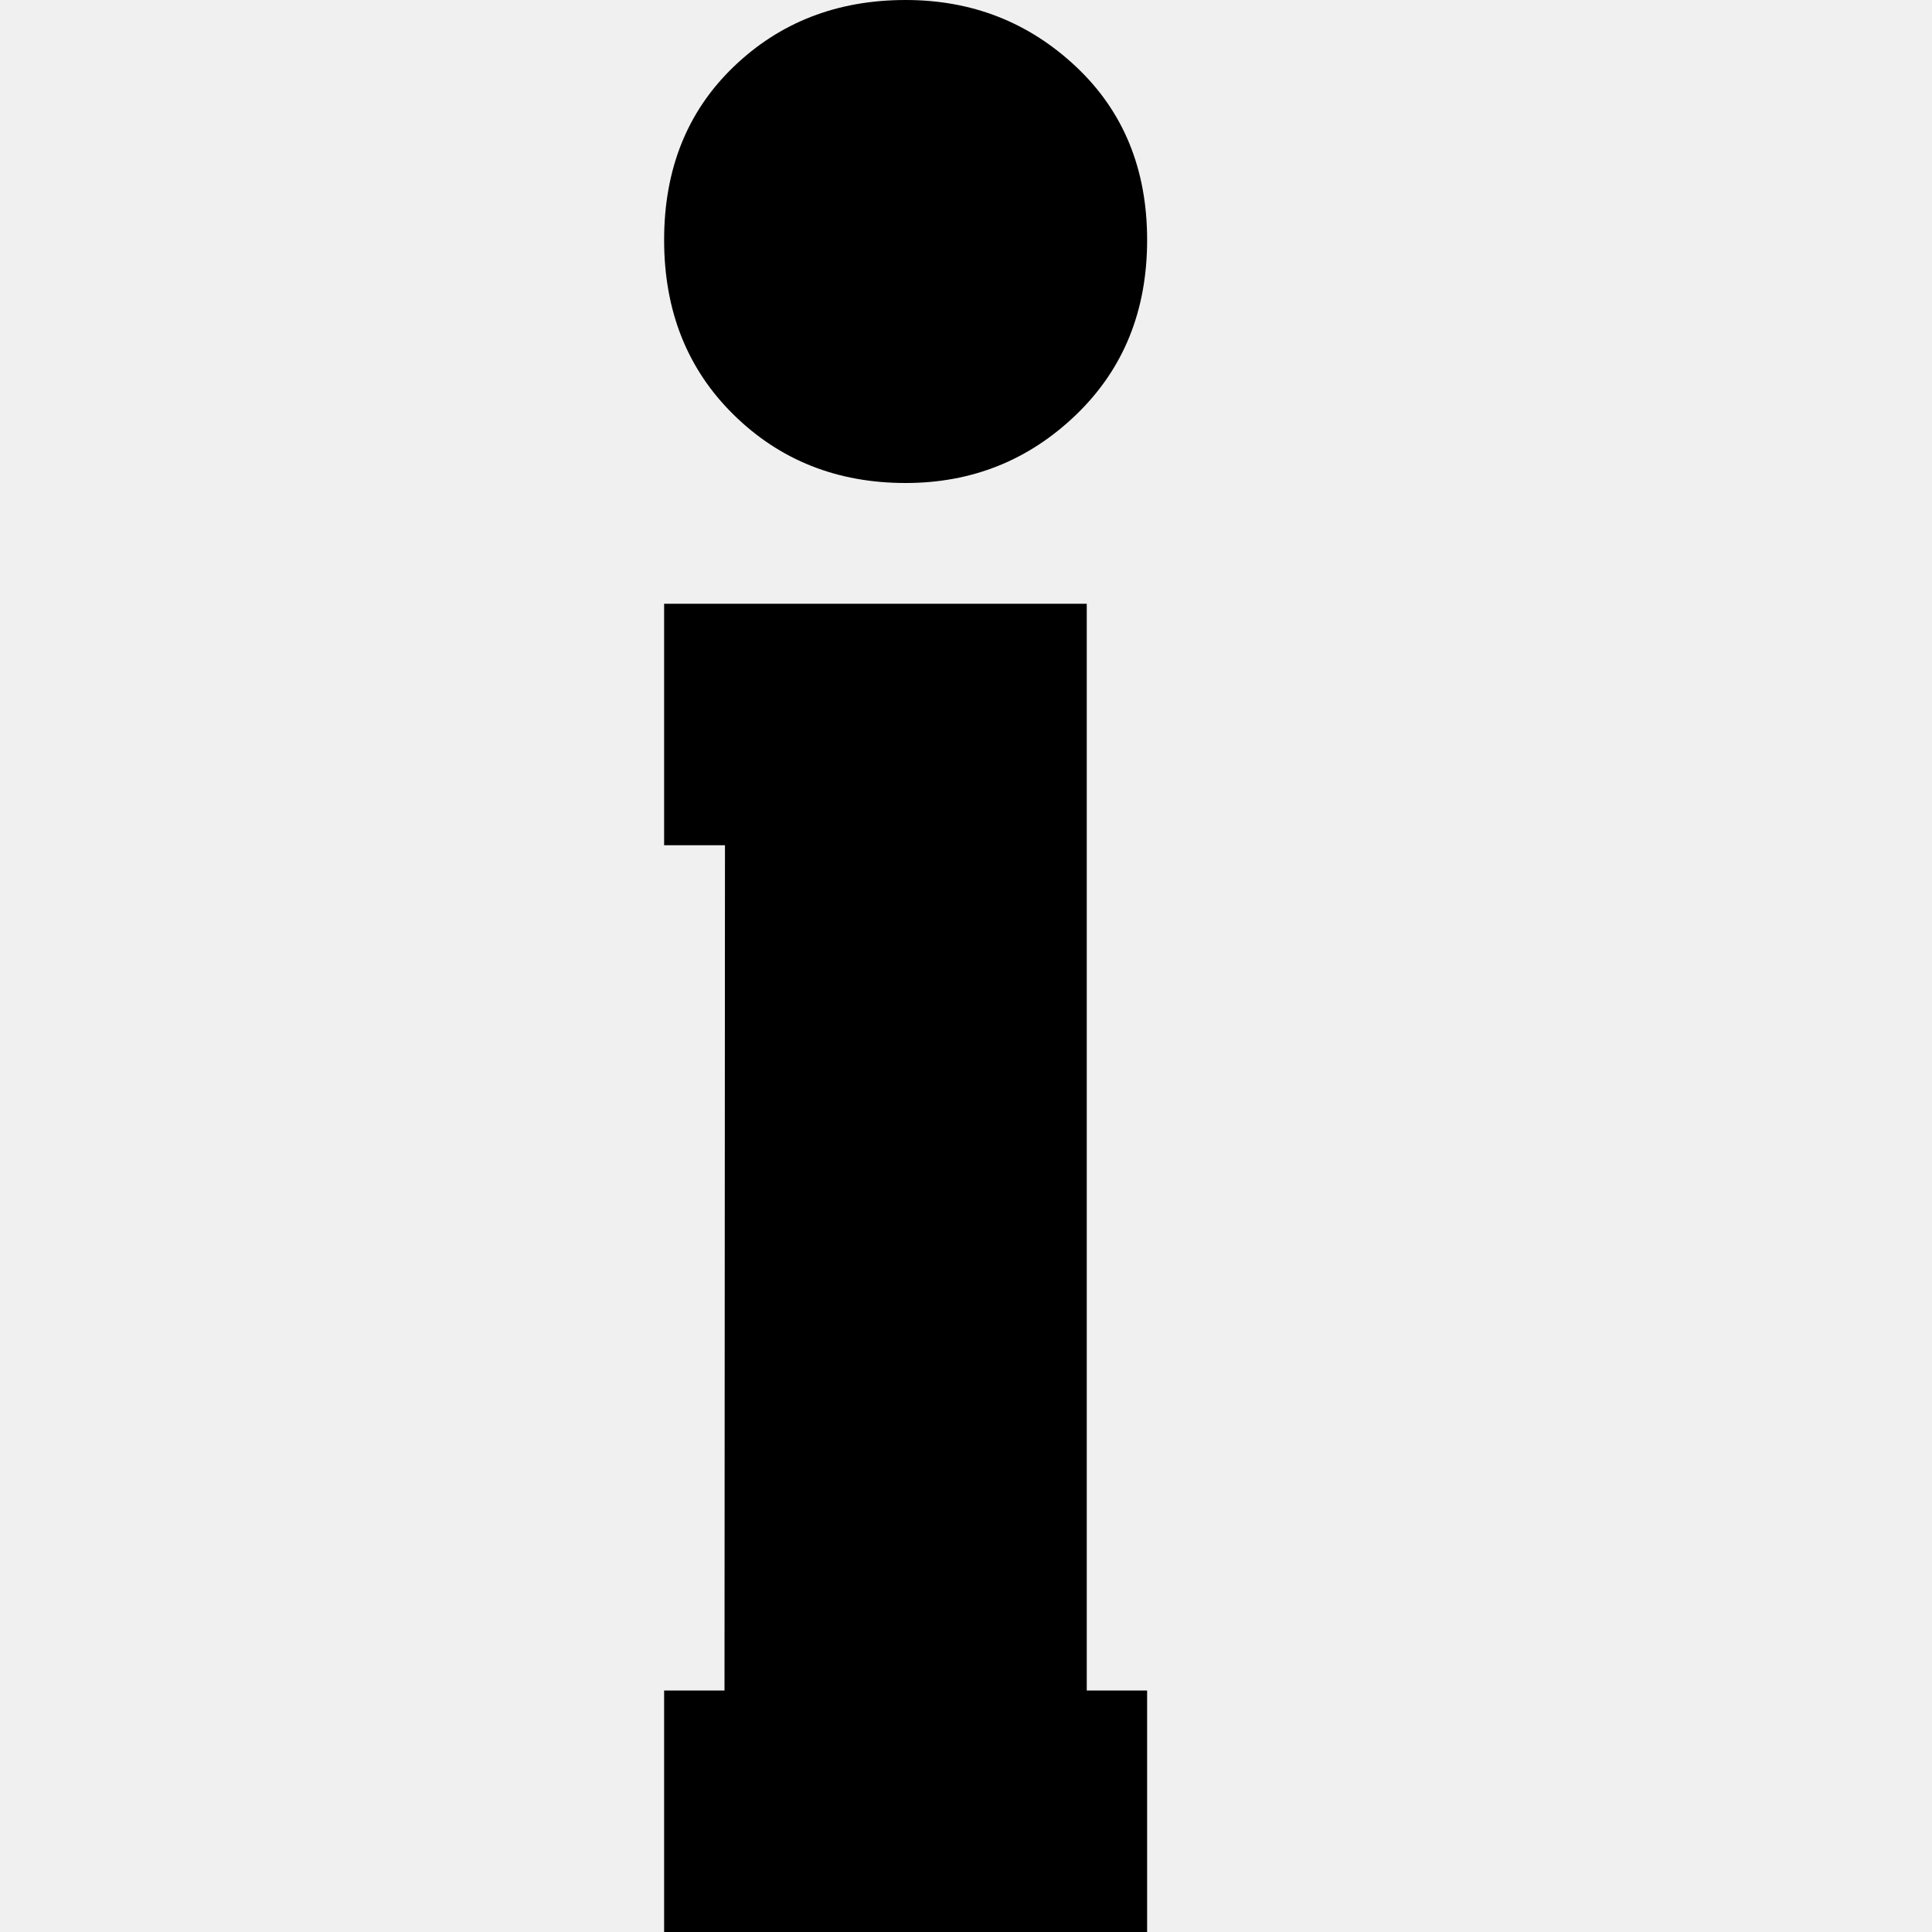
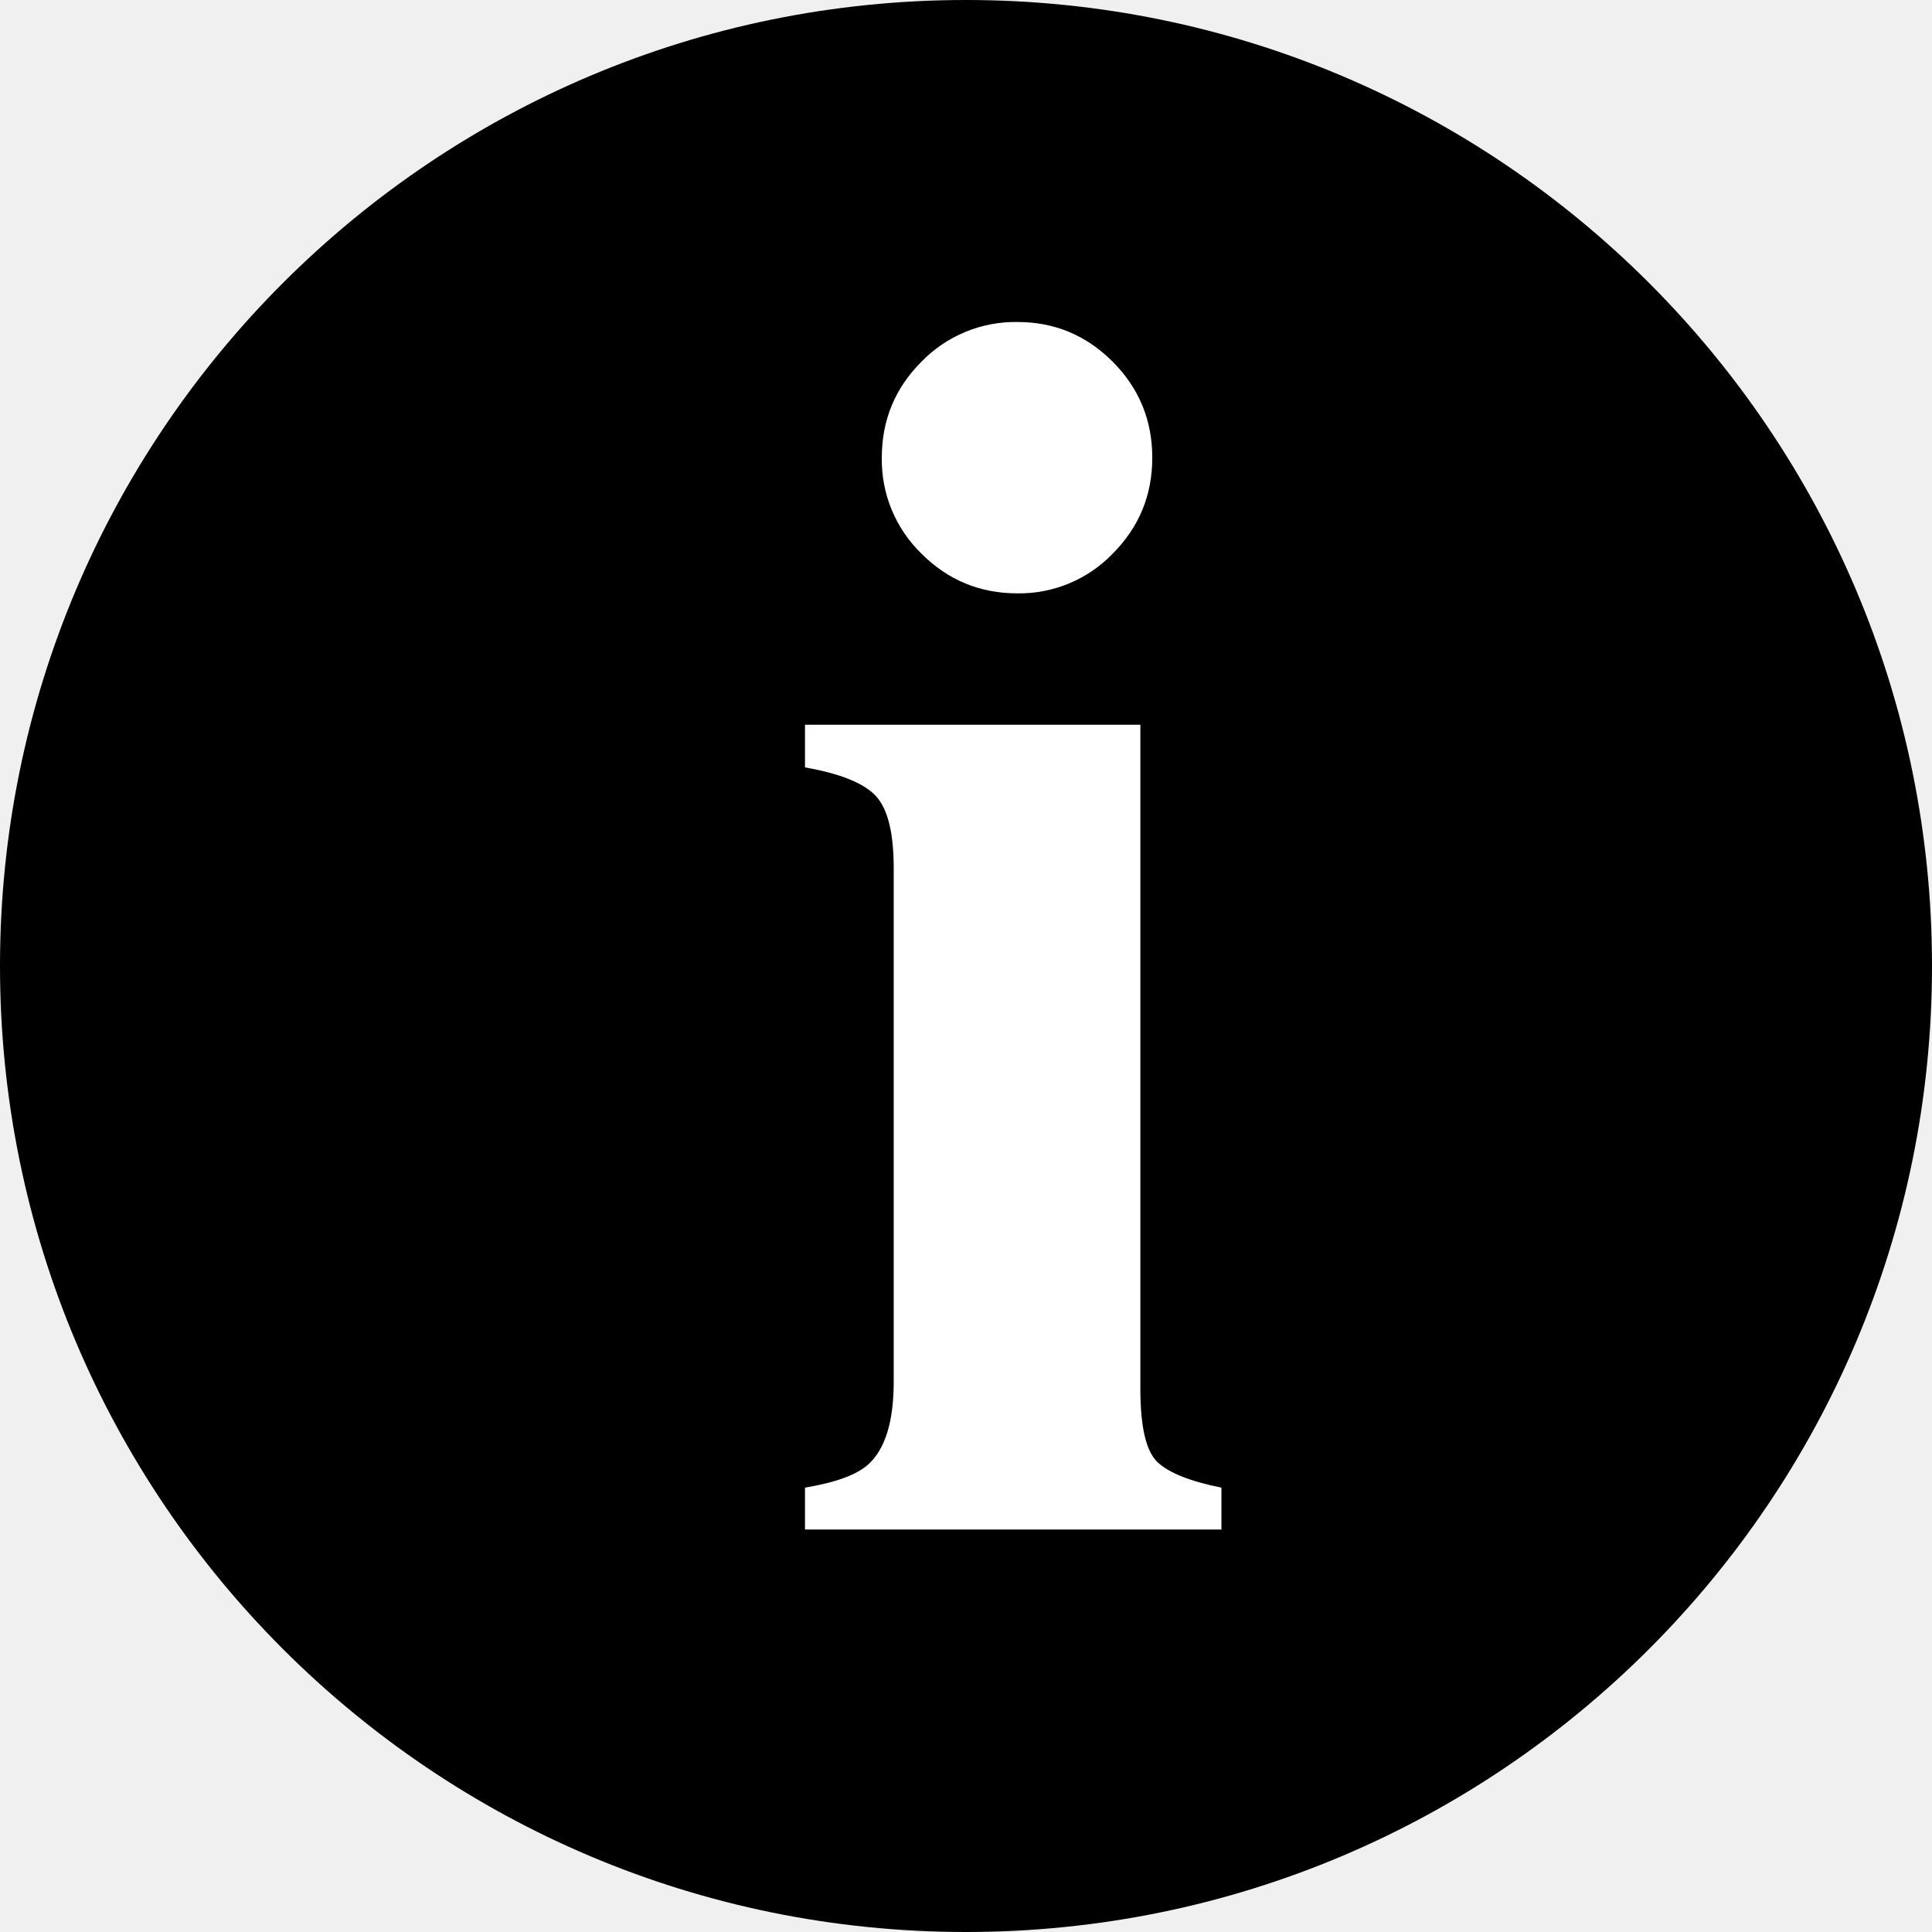
- <svg xmlns="http://www.w3.org/2000/svg" width="512px" height="512px" viewBox="0 0 512 512" version="1.1">
-   <defs />
-   <g id="Page-1" stroke="none" stroke-width="1" fill="none" fill-rule="evenodd">
-     <g id="info-large" fill="#000000">
-       <path d="M288,160 L288,448 L304,448 L304,512 L176,512 L176,448 L192,448 L192.125,224 L176,224 L176,160 L288,160 Z M176,63.597 C176,44.813 182.133,29.518 194.4,17.711 C206.667,5.904 221.867,-1.63709046e-14 240,0 C257.6,0 272.667,5.904 285.2,17.711 C297.733,29.518 304,44.813 304,63.597 C304,82.382 297.733,97.811 285.2,109.887 C272.667,121.962 257.6,128 240,128 C221.867,128 206.667,121.962 194.4,109.887 C182.133,97.811 176,82.382 176,63.597 L176,63.597 Z" id="!-copy" />
-     </g>
+ <svg xmlns="http://www.w3.org/2000/svg" width="24" height="24" viewBox="0 0 24 24">
+   <g fill="none" fill-rule="evenodd">
+     <path fill="#000" fill-rule="nonzero" d="M12 24C5.373 24 0 18.627 0 12S5.373 0 12 0s12 5.373 12 12-5.373 12-12 12z" />
+     <path fill="#FFF" d="M11.447 4.493A1.625 1.625 0 0 1 12.64 4c.459 0 .853.164 1.182.493.328.329.492.726.492 1.193 0 .466-.164.863-.492 1.192a1.612 1.612 0 0 1-1.182.493c-.467 0-.864-.164-1.193-.493a1.625 1.625 0 0 1-.493-1.192c0-.467.164-.864.493-1.193zM10 18.48c.382-.064.643-.16.784-.287.212-.19.318-.533.318-1.028v-6.382c0-.438-.074-.736-.222-.895-.149-.16-.442-.278-.88-.355v-.53h4.166v8.247c0 .473.07.777.212.912.141.134.406.24.795.318V19H10v-.52z" />
  </g>
</svg>
